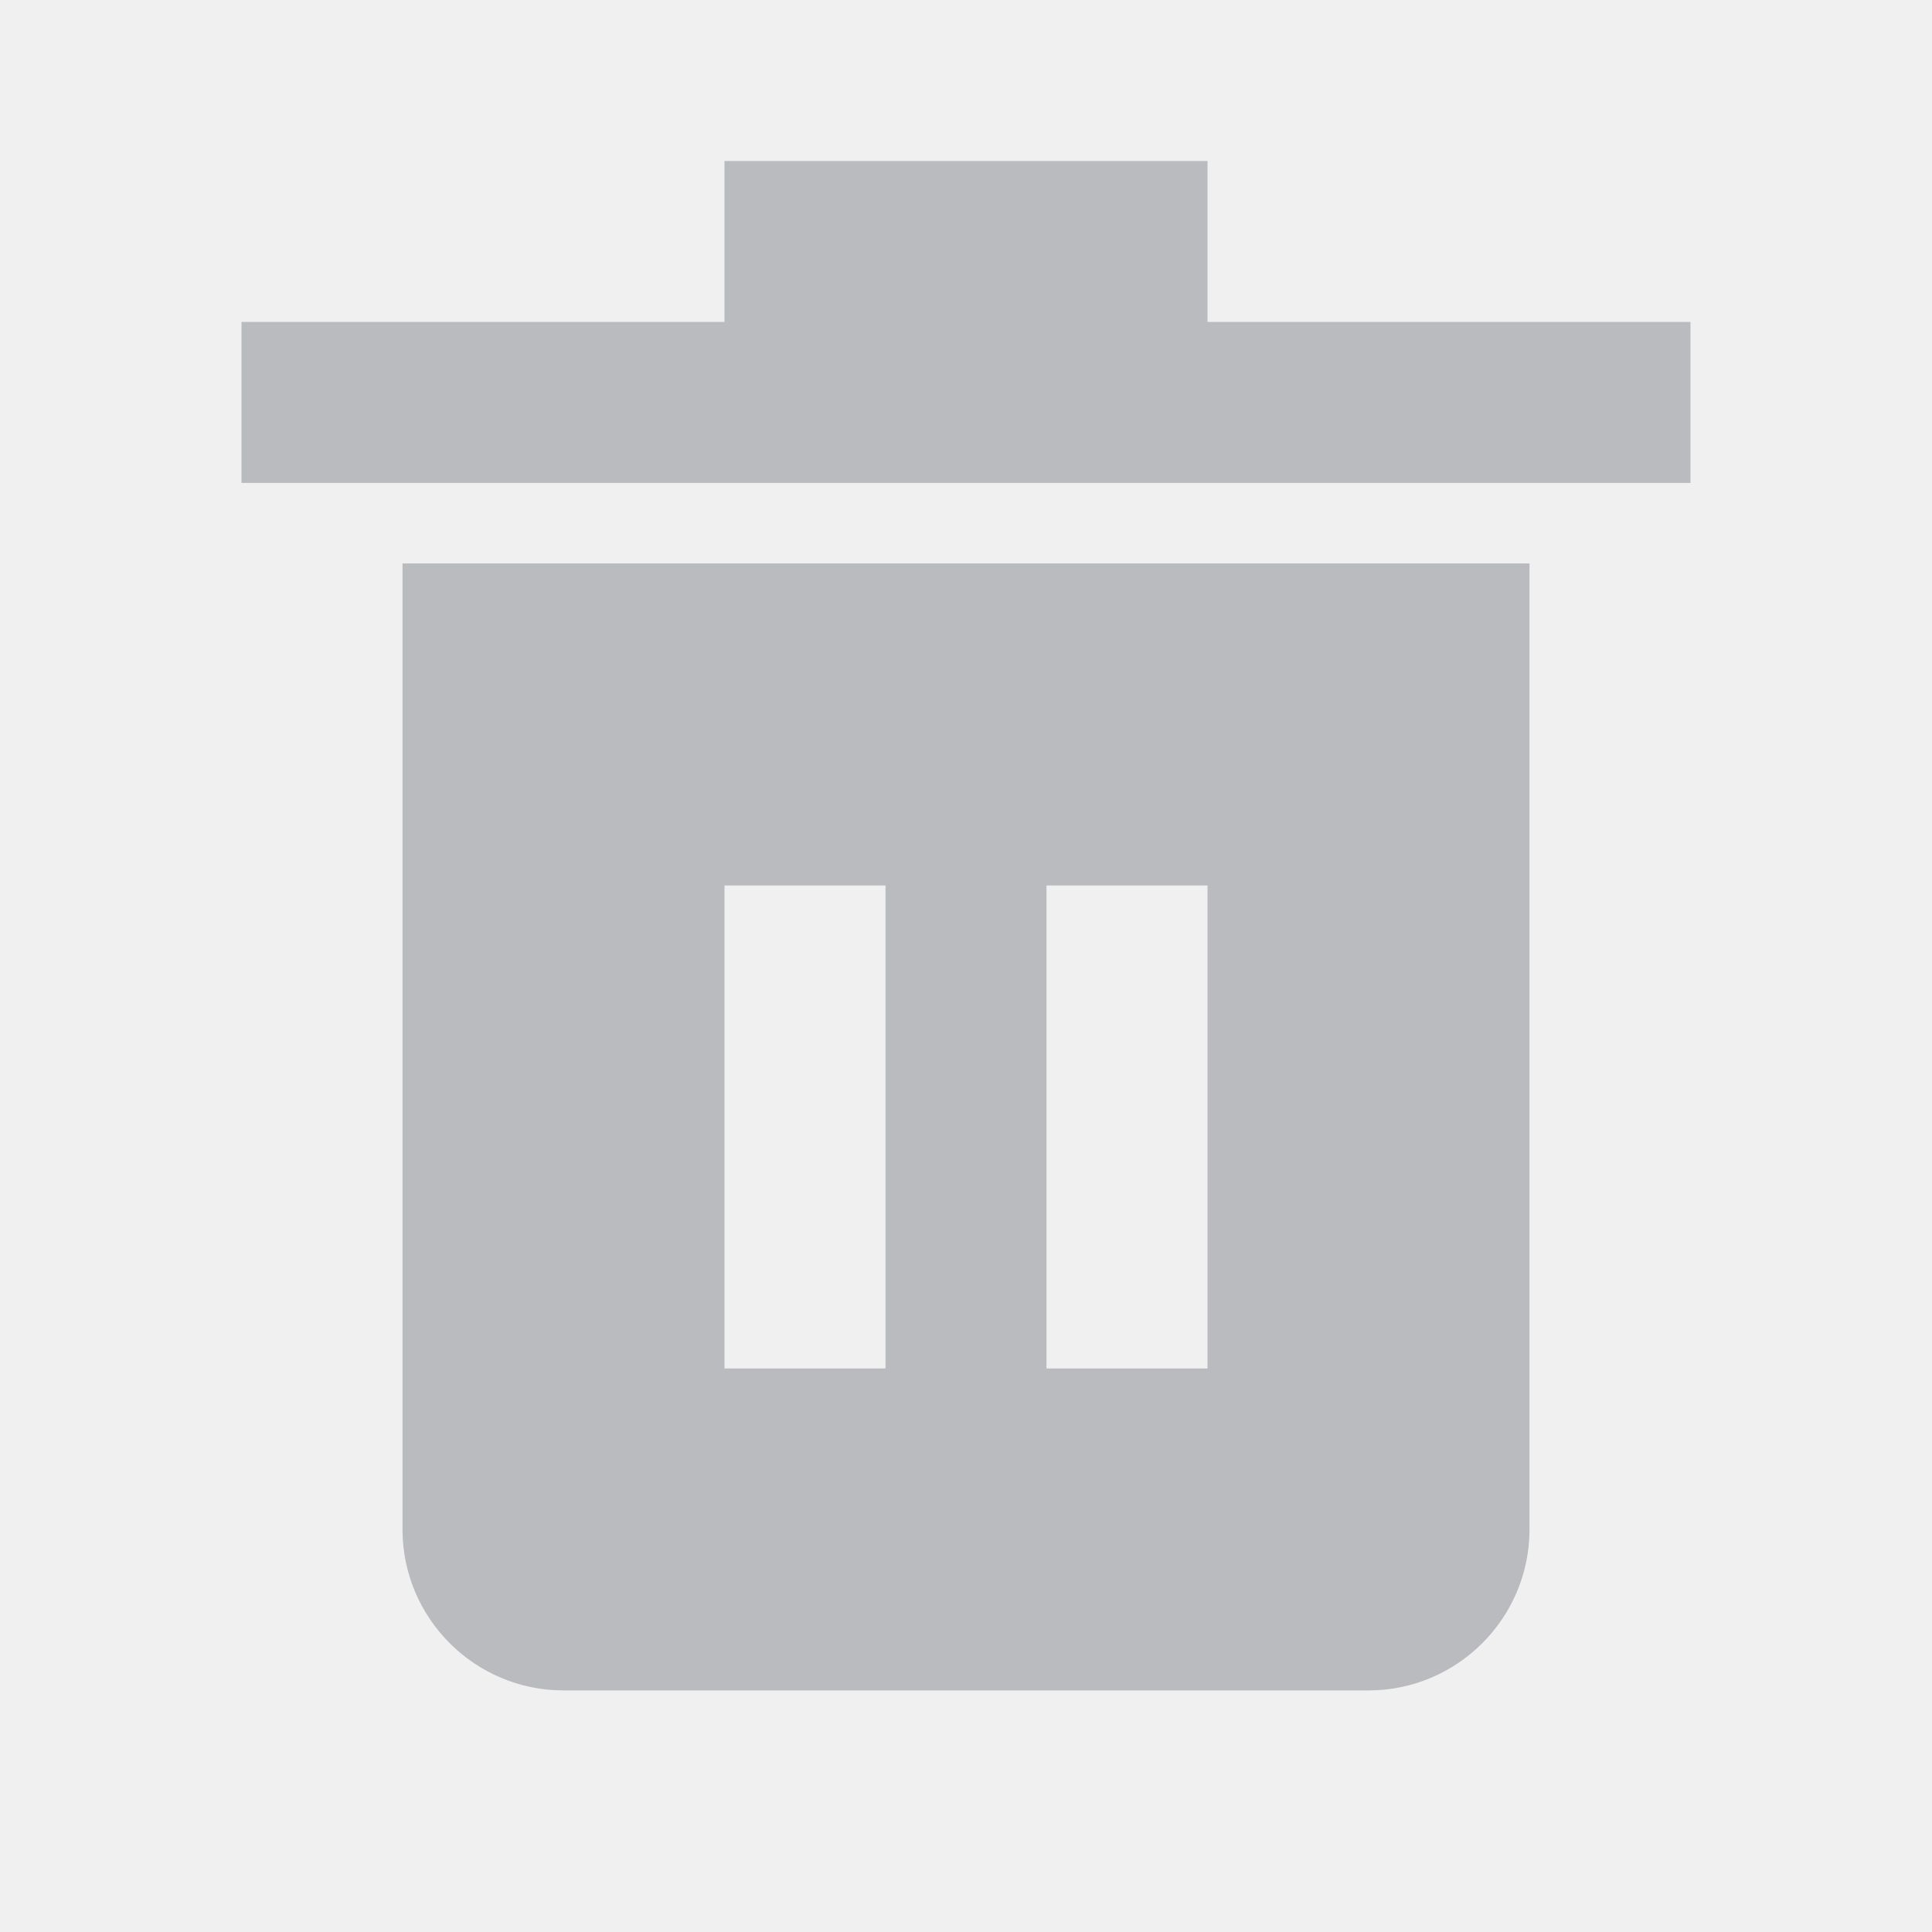
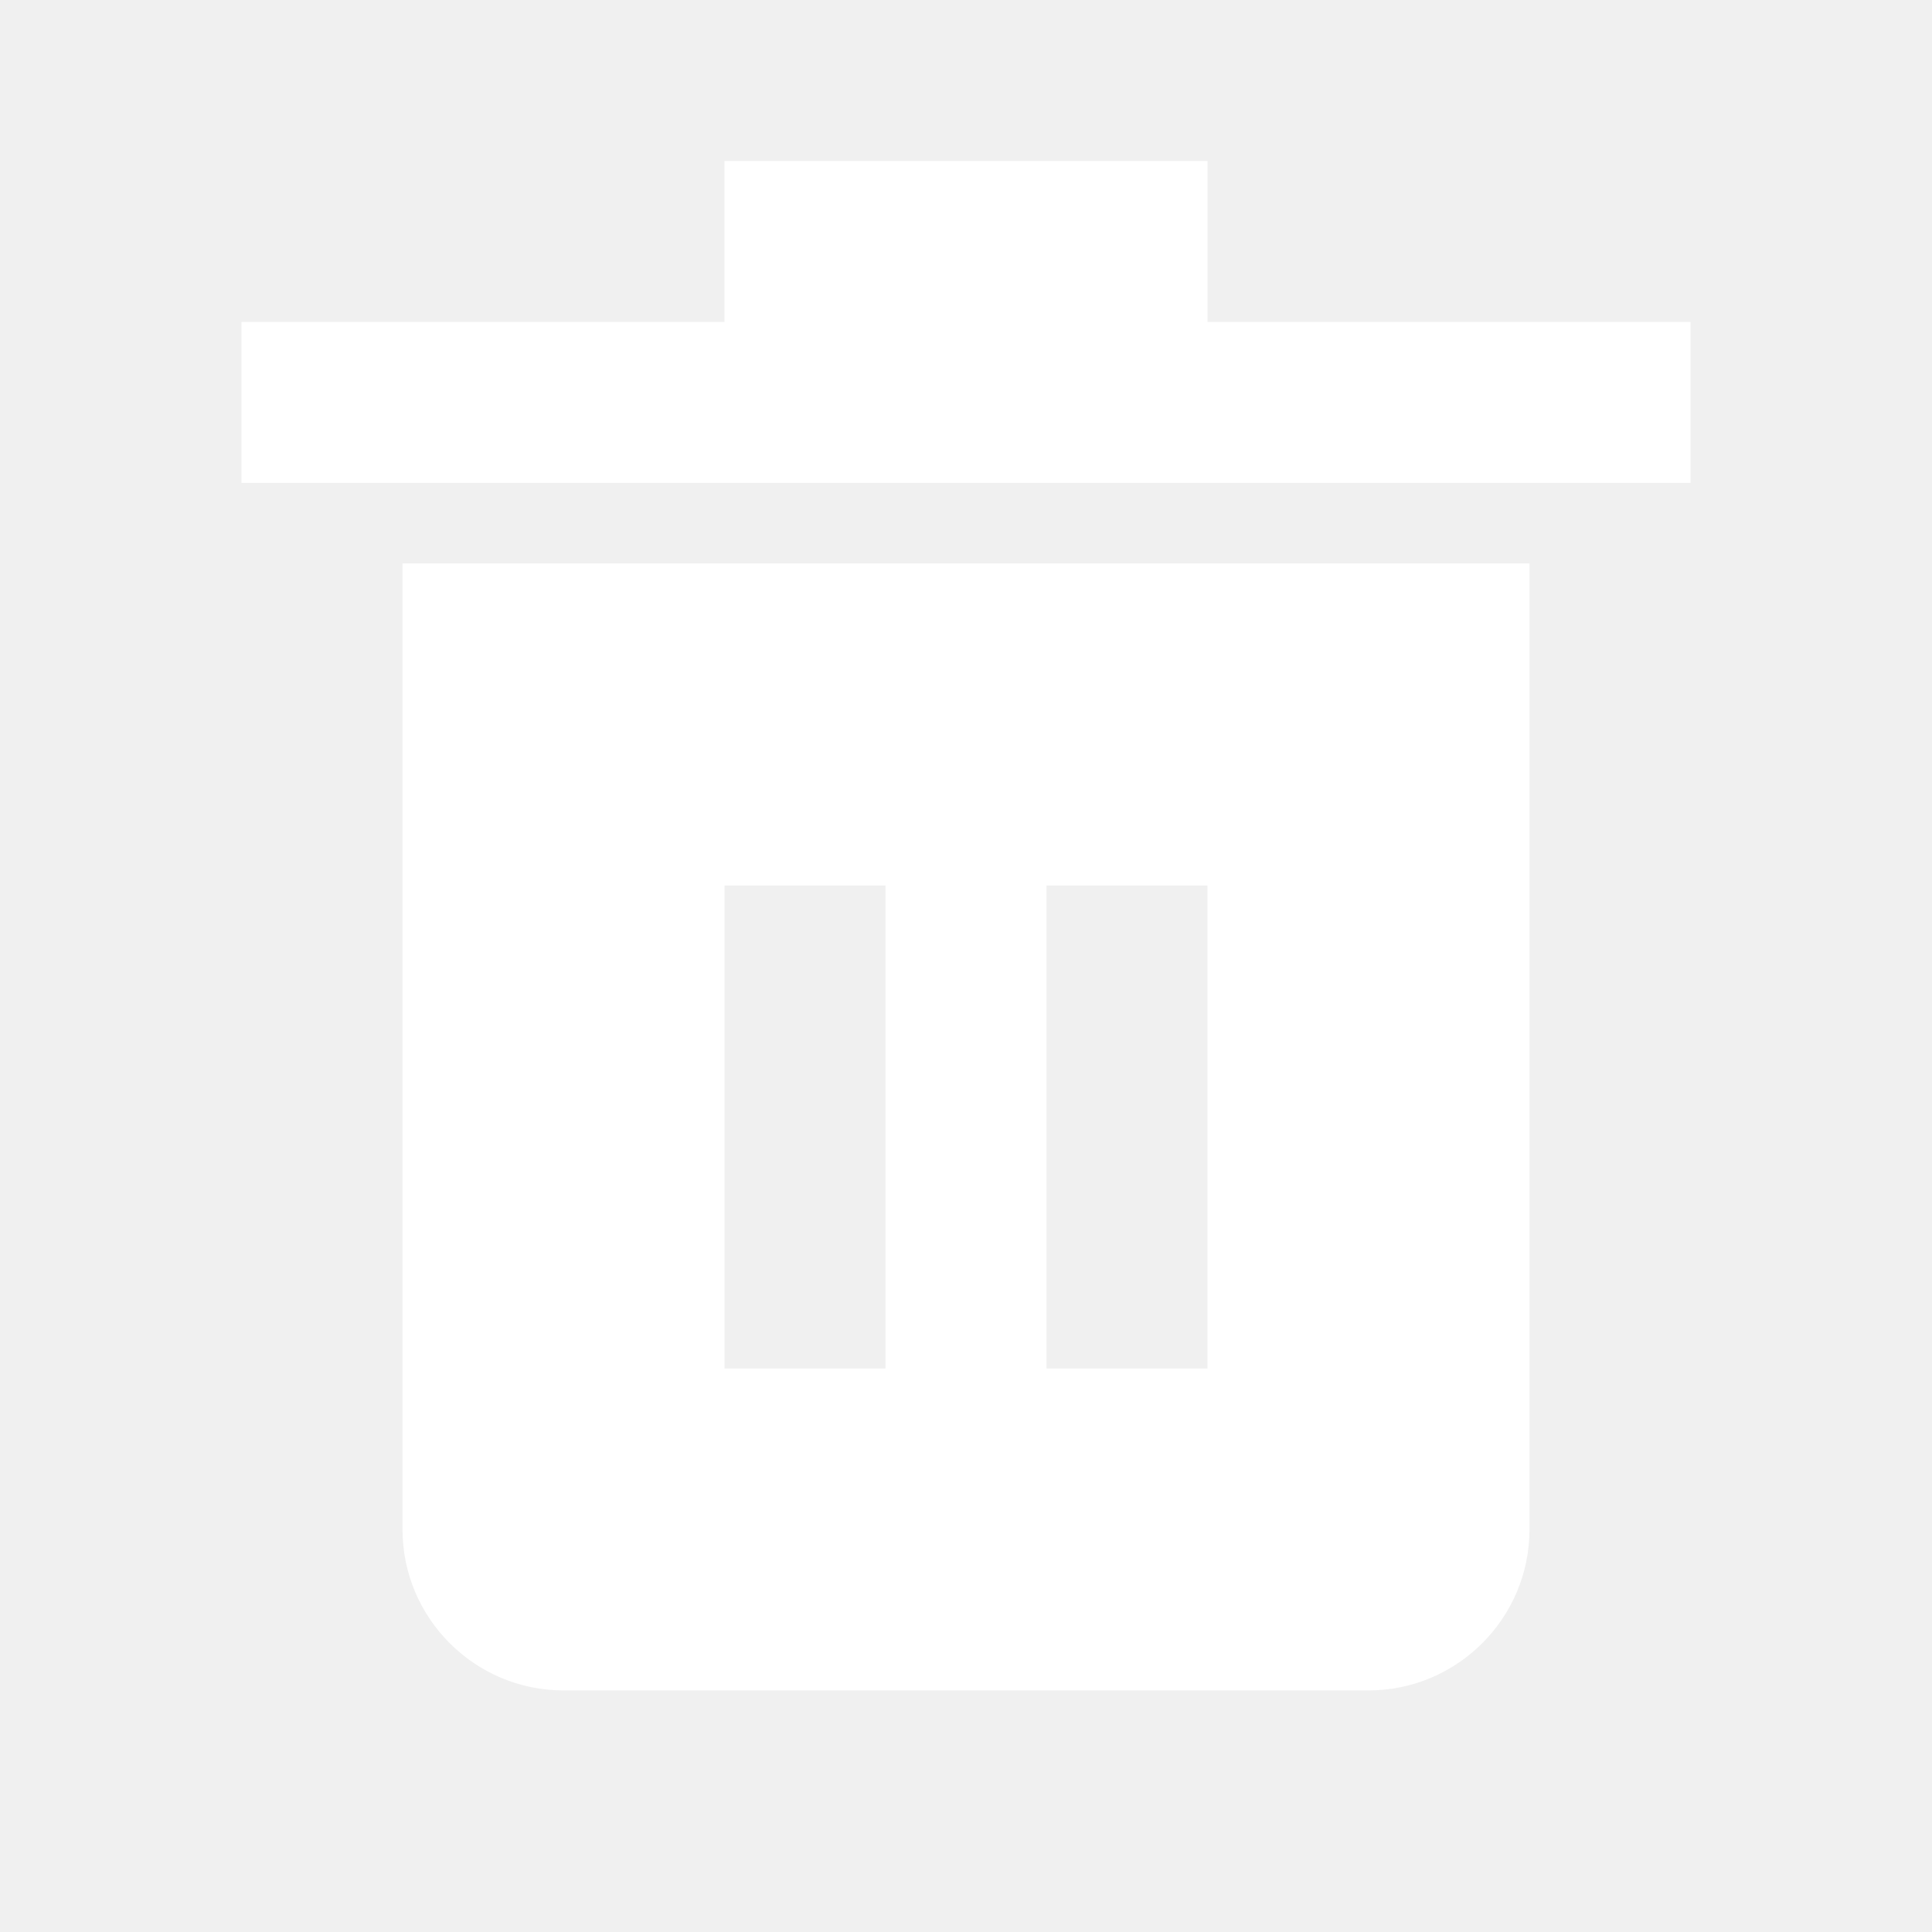
<svg xmlns="http://www.w3.org/2000/svg" aria-hidden="true" role="img" width="16" height="16" viewBox="0 0 24 24">
-   <path fill="#B9BBBE" d="M15 3.999V2H9V3.999H3V5.999H21V3.999H15Z" />
-   <path fill="#B9BBBE" d="M5 6.999V18.999C5 20.101 5.897 20.999 7 20.999H17C18.103 20.999 19 20.101 19 18.999V6.999H5ZM11 17H9V11H11V17ZM15 17H13V11H15V17Z" />
+   <path fill="#FFFFFF" d="M15 3.999V2H9V3.999H3V5.999H21V3.999H15Z" />
+   <path fill="#FFFFFF" d="M5 6.999V18.999C5 20.101 5.897 20.999 7 20.999H17C18.103 20.999 19 20.101 19 18.999V6.999H5ZM11 17H9V11H11V17ZM15 17H13V11H15V17Z" />
</svg>
